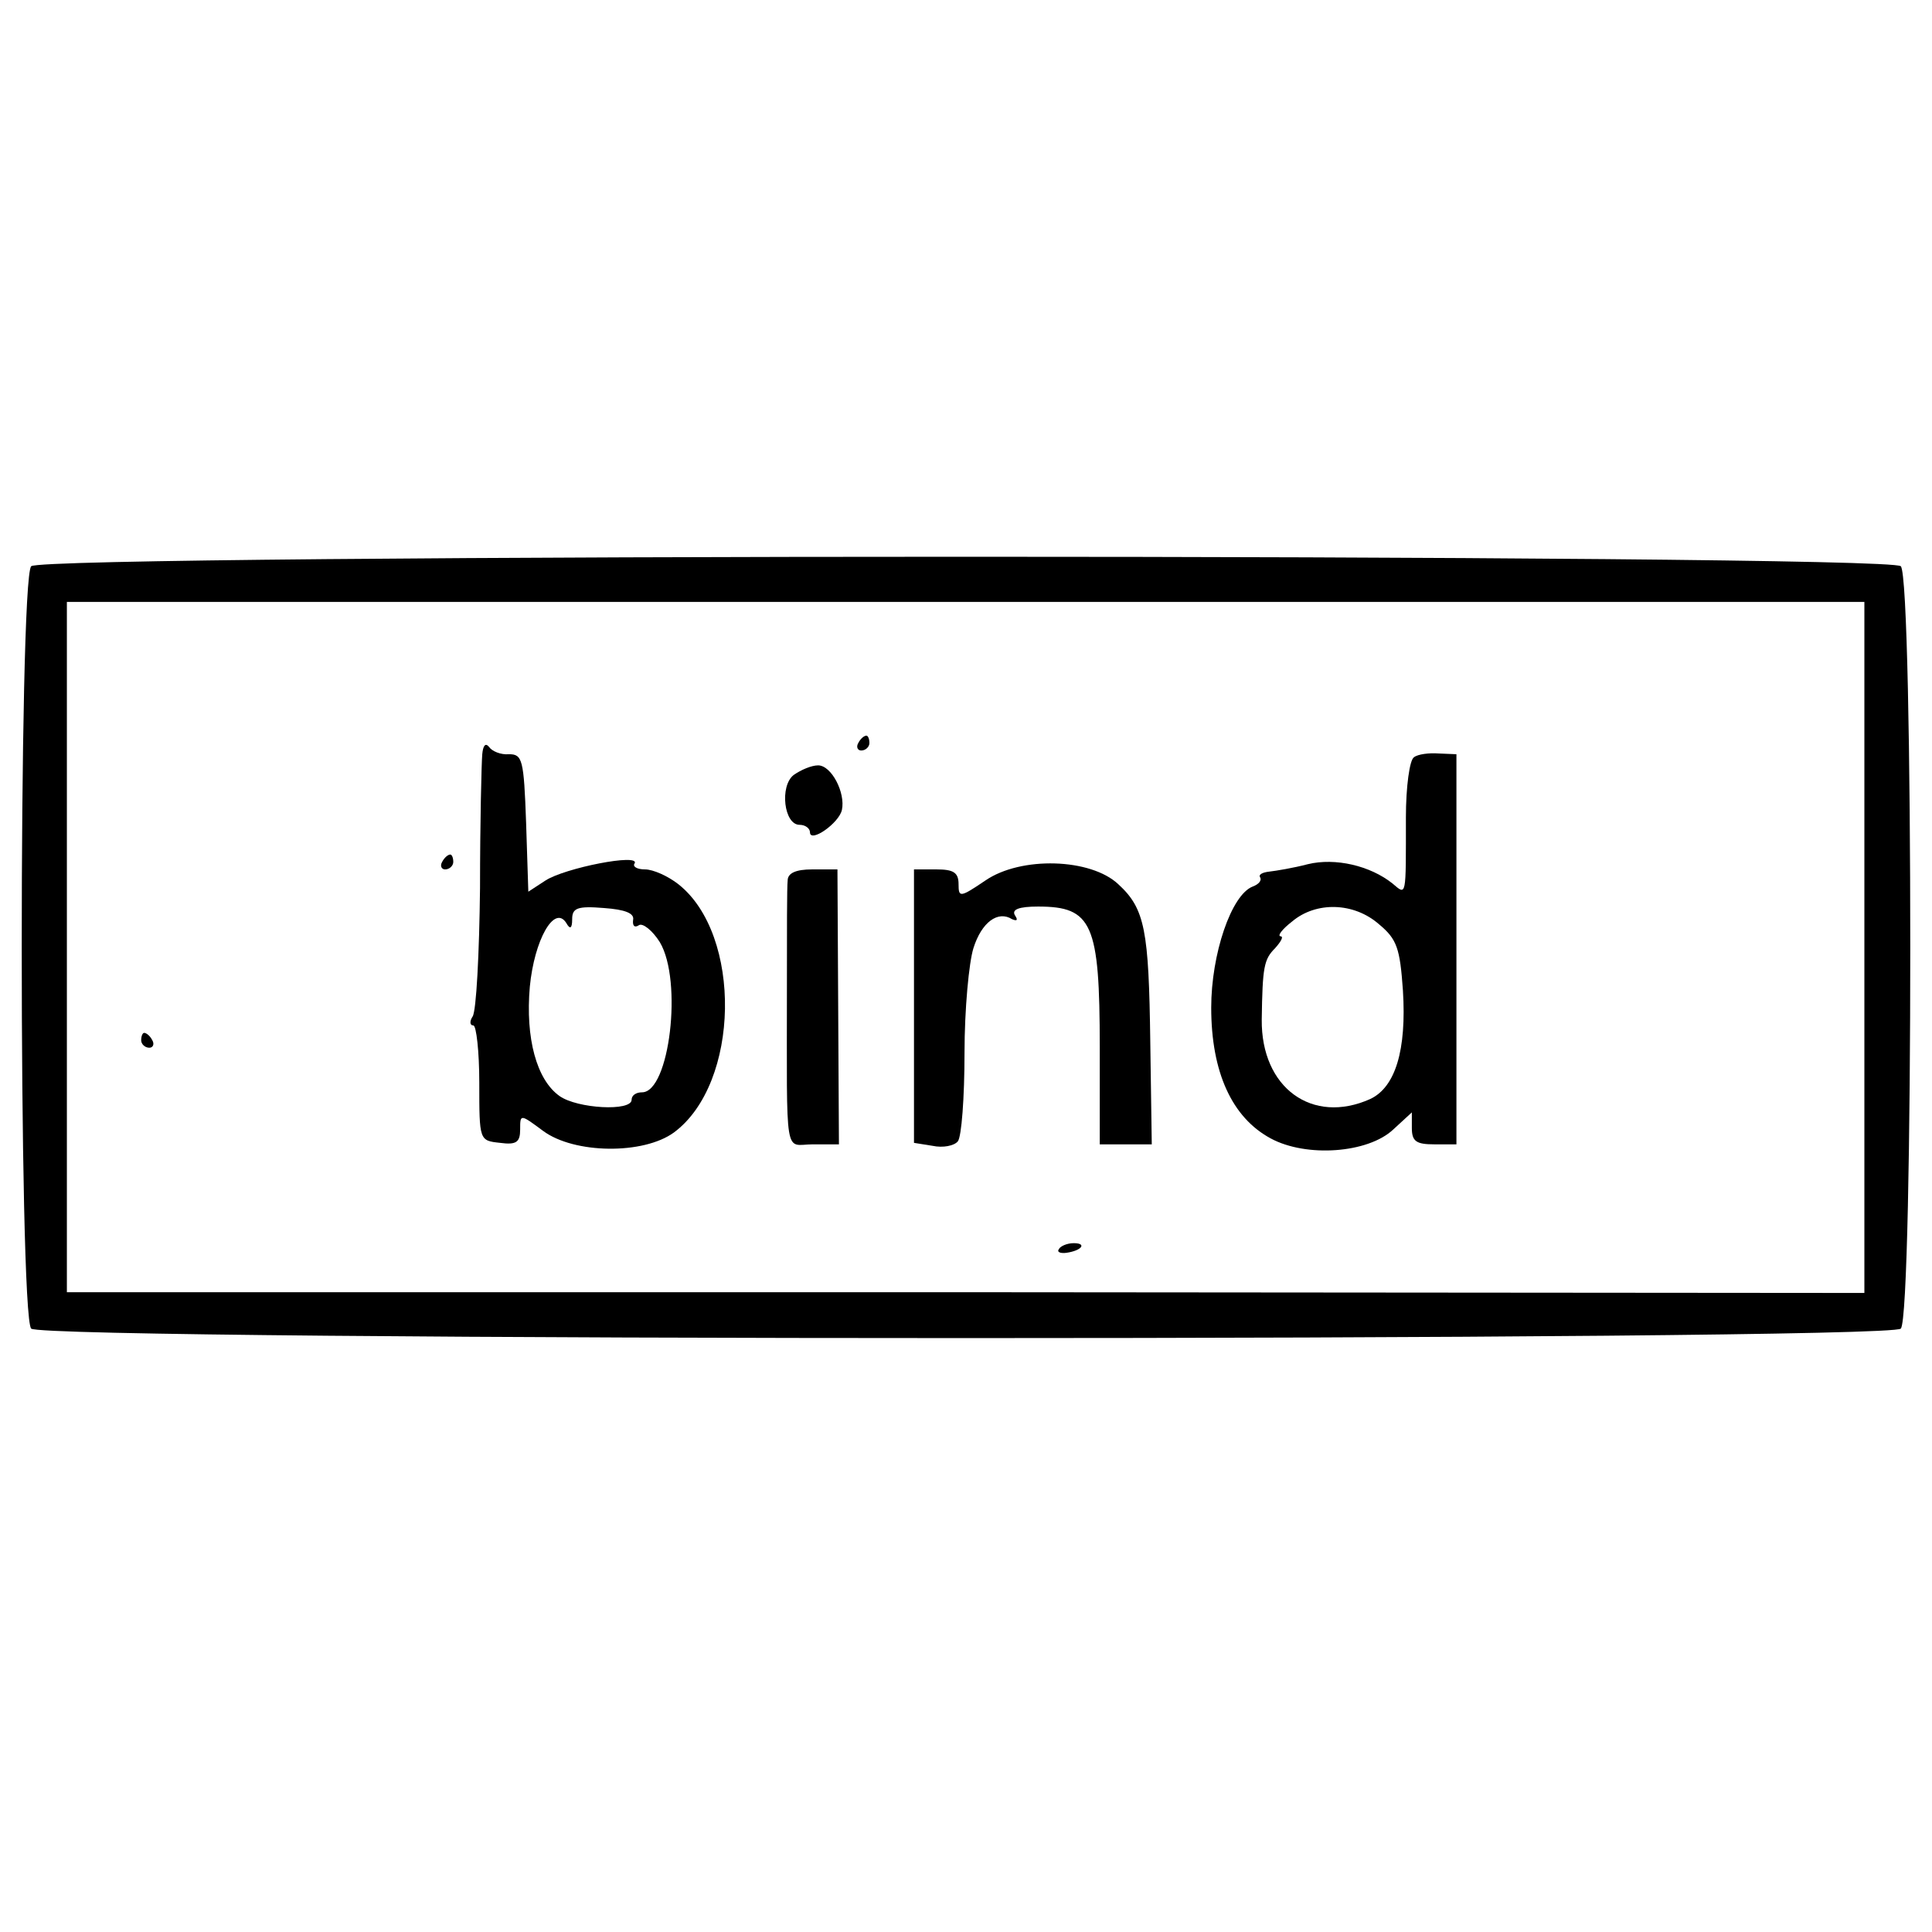
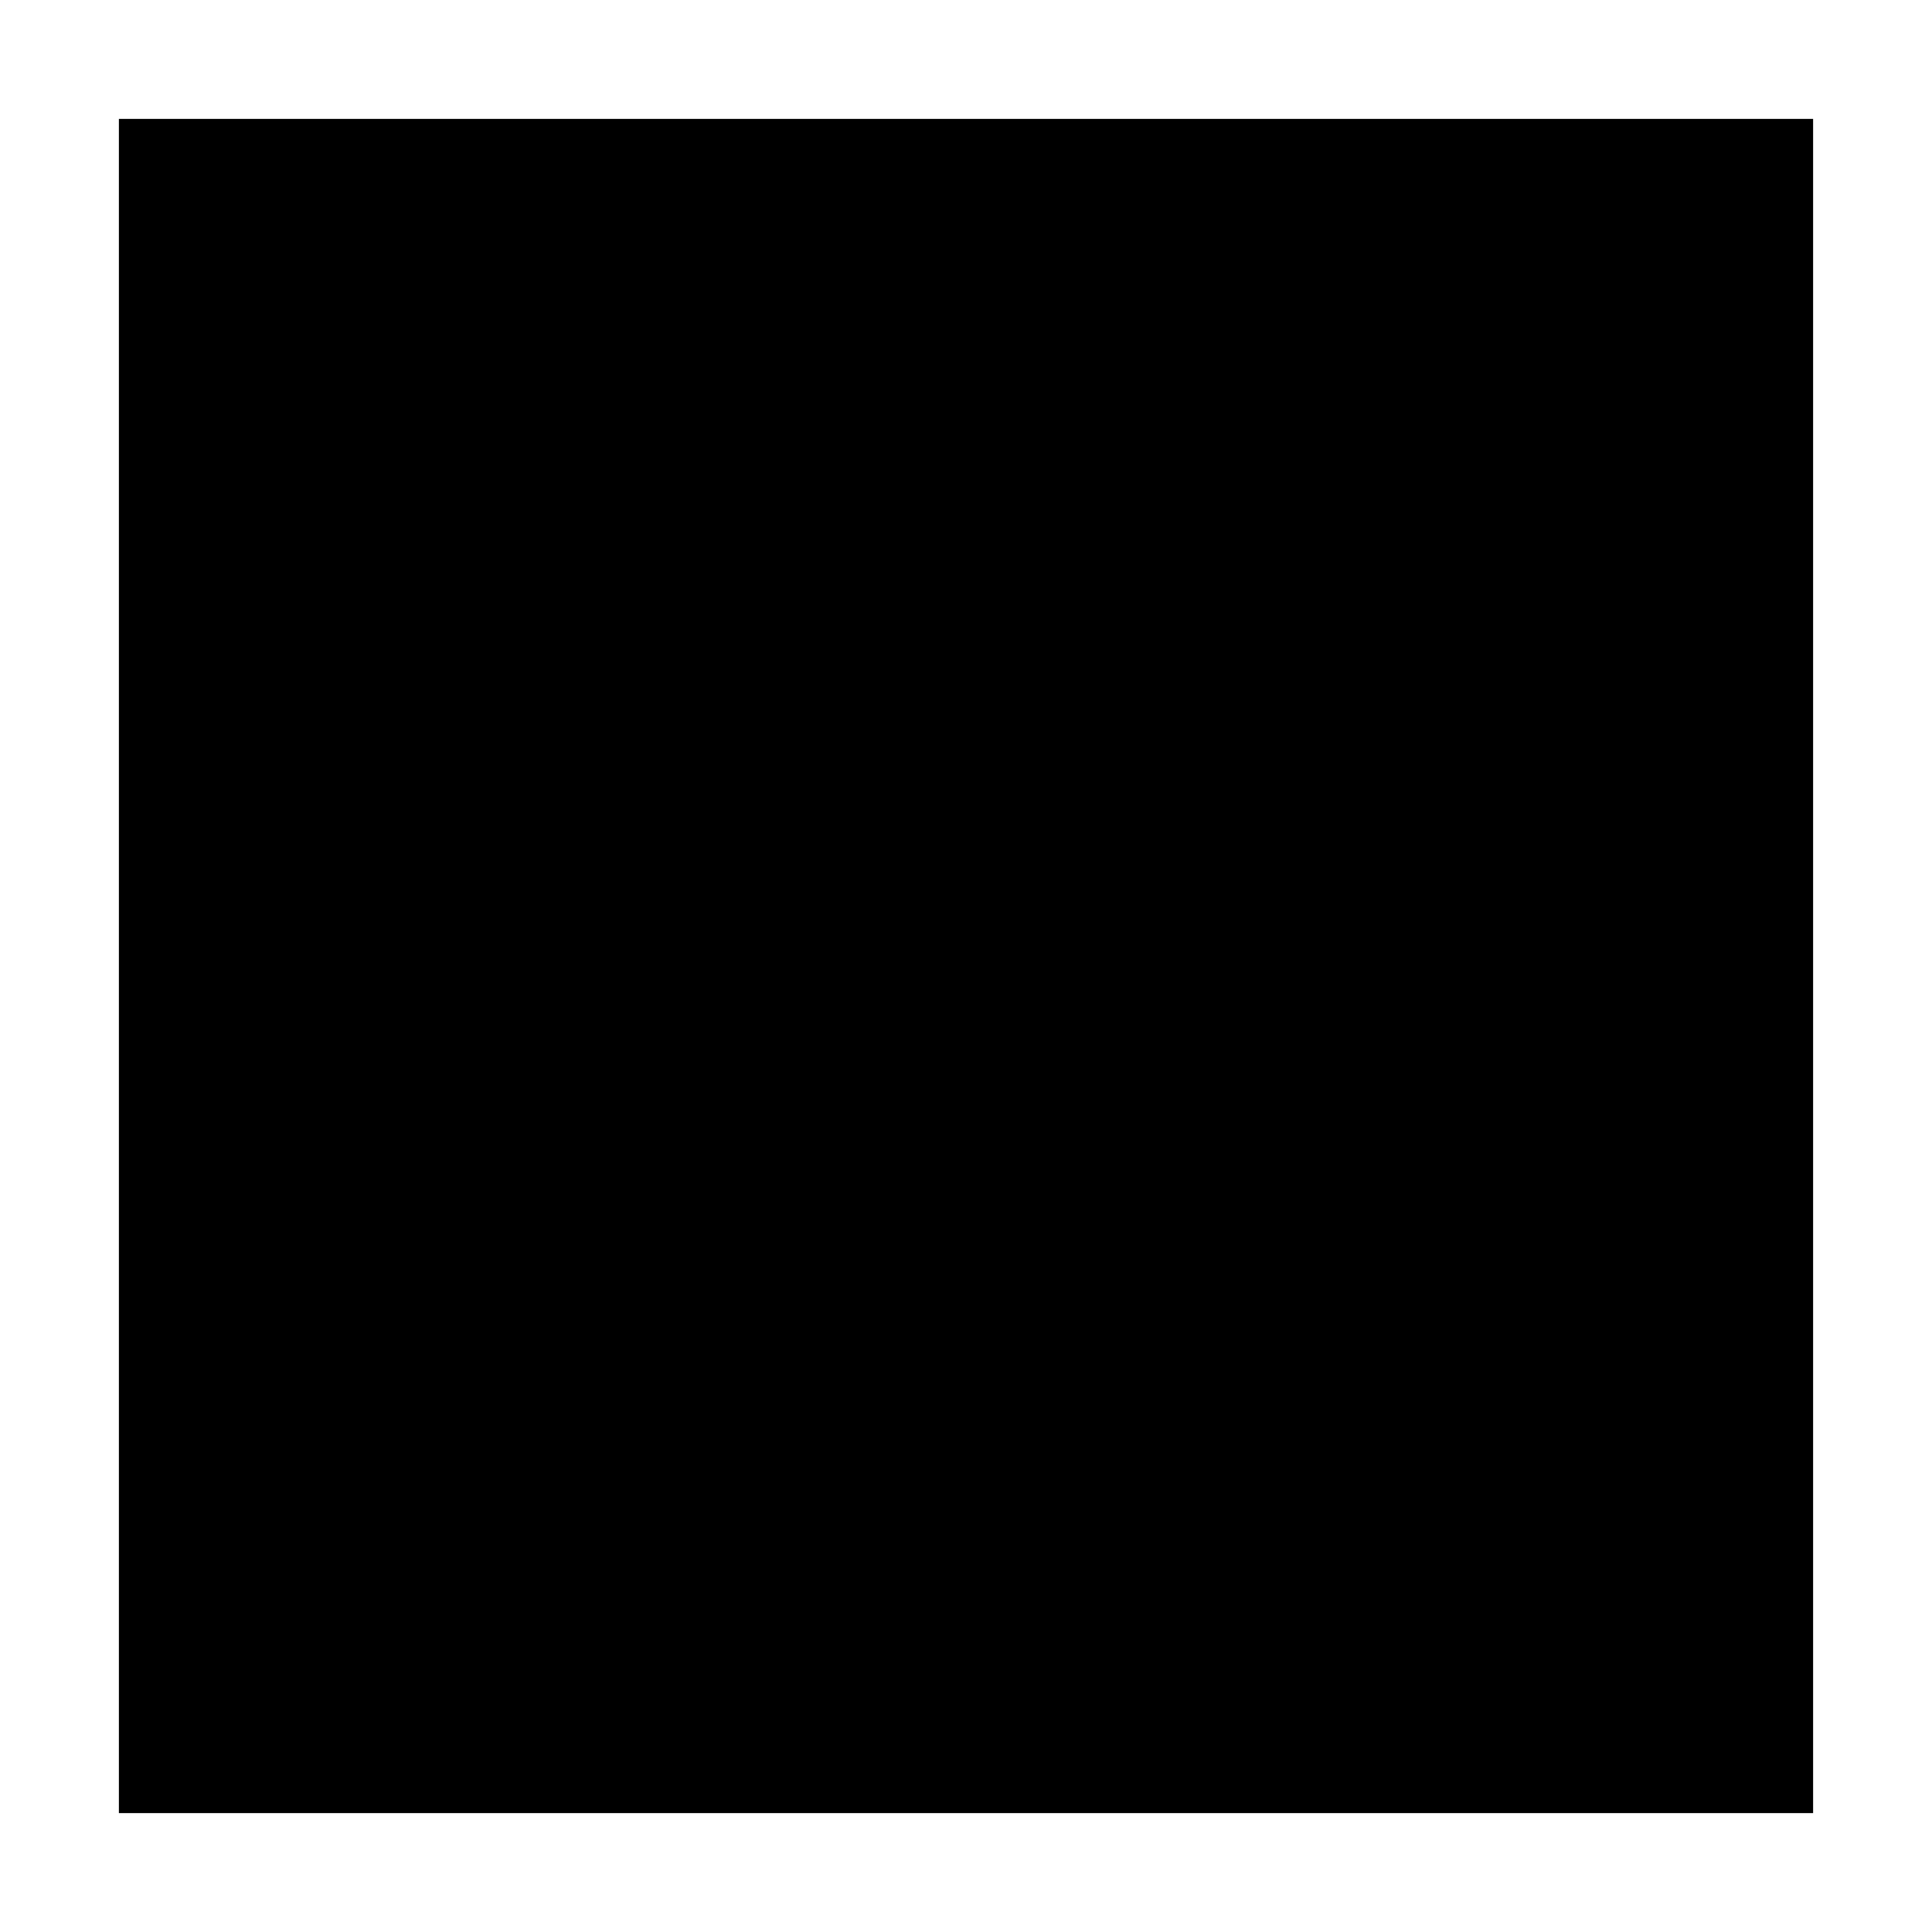
<svg xmlns="http://www.w3.org/2000/svg" version="1.0" width="260pt" height="260pt" viewBox="0 0 260 260" preserveAspectRatio="xMidYMid meet">
  <g transform="translate(0,260) scale(0.1,-0.1)" fill="#000000" stroke="none">
-     <path d="M42 1838 c-17 -17 -17 -1009 0 -1026 17 -17 2499 -17 2516 0 17 17 17 1009 0 1026 -17 17 -2499 17 -2516 0z m2467 -513 l0 -465 -1210 1 -1209 0 0 465 0 464 1210 0 1209 0 0 -465z" />
-     <path d="M1155 1600 c-3 -5 -1 -10 4 -10 6 0 11 5 11 10 0 6 -2 10 -4 10 -3 0 -8 -4 -11 -10z" />
-     <path d="M649 1585 c-1 -11 -3 -92 -3 -180 -1 -88 -5 -166 -10 -173 -4 -6 -4 -12 1 -12 4 0 8 -35 8 -77 0 -78 0 -78 28 -81 22 -3 27 1 27 18 0 21 0 21 31 -2 42 -31 135 -32 176 -2 89 66 92 266 6 334 -14 11 -34 20 -45 20 -11 0 -17 4 -14 8 8 14 -94 -6 -120 -23 l-23 -15 -3 93 c-3 85 -5 92 -23 92 -11 -1 -23 4 -27 10 -5 6 -8 1 -9 -10z m203 -223 c-1 -8 2 -11 8 -7 5 3 18 -7 28 -23 31 -52 13 -202 -24 -202 -8 0 -14 -4 -14 -10 0 -16 -73 -12 -97 5 -31 22 -46 78 -40 147 6 63 33 111 49 86 5 -9 8 -8 8 5 0 15 7 18 43 15 28 -2 41 -7 39 -16z" />
-     <path d="M1903 1581 c-6 -3 -11 -40 -11 -81 0 -109 1 -105 -18 -89 -30 24 -77 35 -114 26 -19 -5 -43 -9 -52 -10 -9 -1 -15 -4 -12 -8 2 -4 -2 -9 -10 -12 -29 -11 -56 -91 -56 -163 0 -87 28 -148 80 -176 48 -26 131 -20 165 12 l25 23 0 -21 c0 -18 6 -22 30 -22 l30 0 0 263 0 262 -24 1 c-13 1 -28 -1 -33 -5z m-47 -225 c24 -20 28 -32 32 -89 5 -80 -10 -130 -44 -146 -78 -35 -147 15 -146 107 1 71 3 81 18 96 8 9 12 16 7 16 -4 1 3 10 16 20 32 27 83 26 117 -4z" />
-     <path d="M1068 1557 c-19 -15 -13 -67 8 -67 8 0 14 -5 14 -10 0 -15 39 12 43 30 5 23 -14 60 -32 60 -9 0 -23 -6 -33 -13z" />
-     <path d="M595 1440 c-3 -5 -1 -10 4 -10 6 0 11 5 11 10 0 6 -2 10 -4 10 -3 0 -8 -4 -11 -10z" />
-     <path d="M1326 1415 c-34 -23 -36 -23 -36 -5 0 16 -7 20 -30 20 l-30 0 0 -184 0 -184 25 -4 c14 -3 29 0 34 6 5 6 9 59 9 119 0 59 6 122 12 141 11 35 33 51 52 39 7 -3 8 -1 4 5 -5 8 5 12 31 12 73 0 83 -23 83 -189 l0 -131 35 0 35 0 -2 138 c-2 150 -7 179 -43 212 -37 35 -131 38 -179 5z" />
-     <path d="M1060 1415 c-1 -8 -1 -71 -1 -140 0 -241 -4 -215 35 -215 l35 0 -1 185 -1 185 -34 0 c-22 0 -33 -5 -33 -15z" />
-     <path d="M190 1200 c0 -5 5 -10 11 -10 5 0 7 5 4 10 -3 6 -8 10 -11 10 -2 0 -4 -4 -4 -10z" />
-     <path d="M1425 919 c-3 -4 2 -6 10 -5 21 3 28 13 10 13 -9 0 -18 -4 -20 -8z" />
+     <path d="M160 1300 l0 -1140 1140 0 1140 0 0 1140 0 1140 -1140 0 -1140 0 0 -1140z" />
  </g>
</svg>
